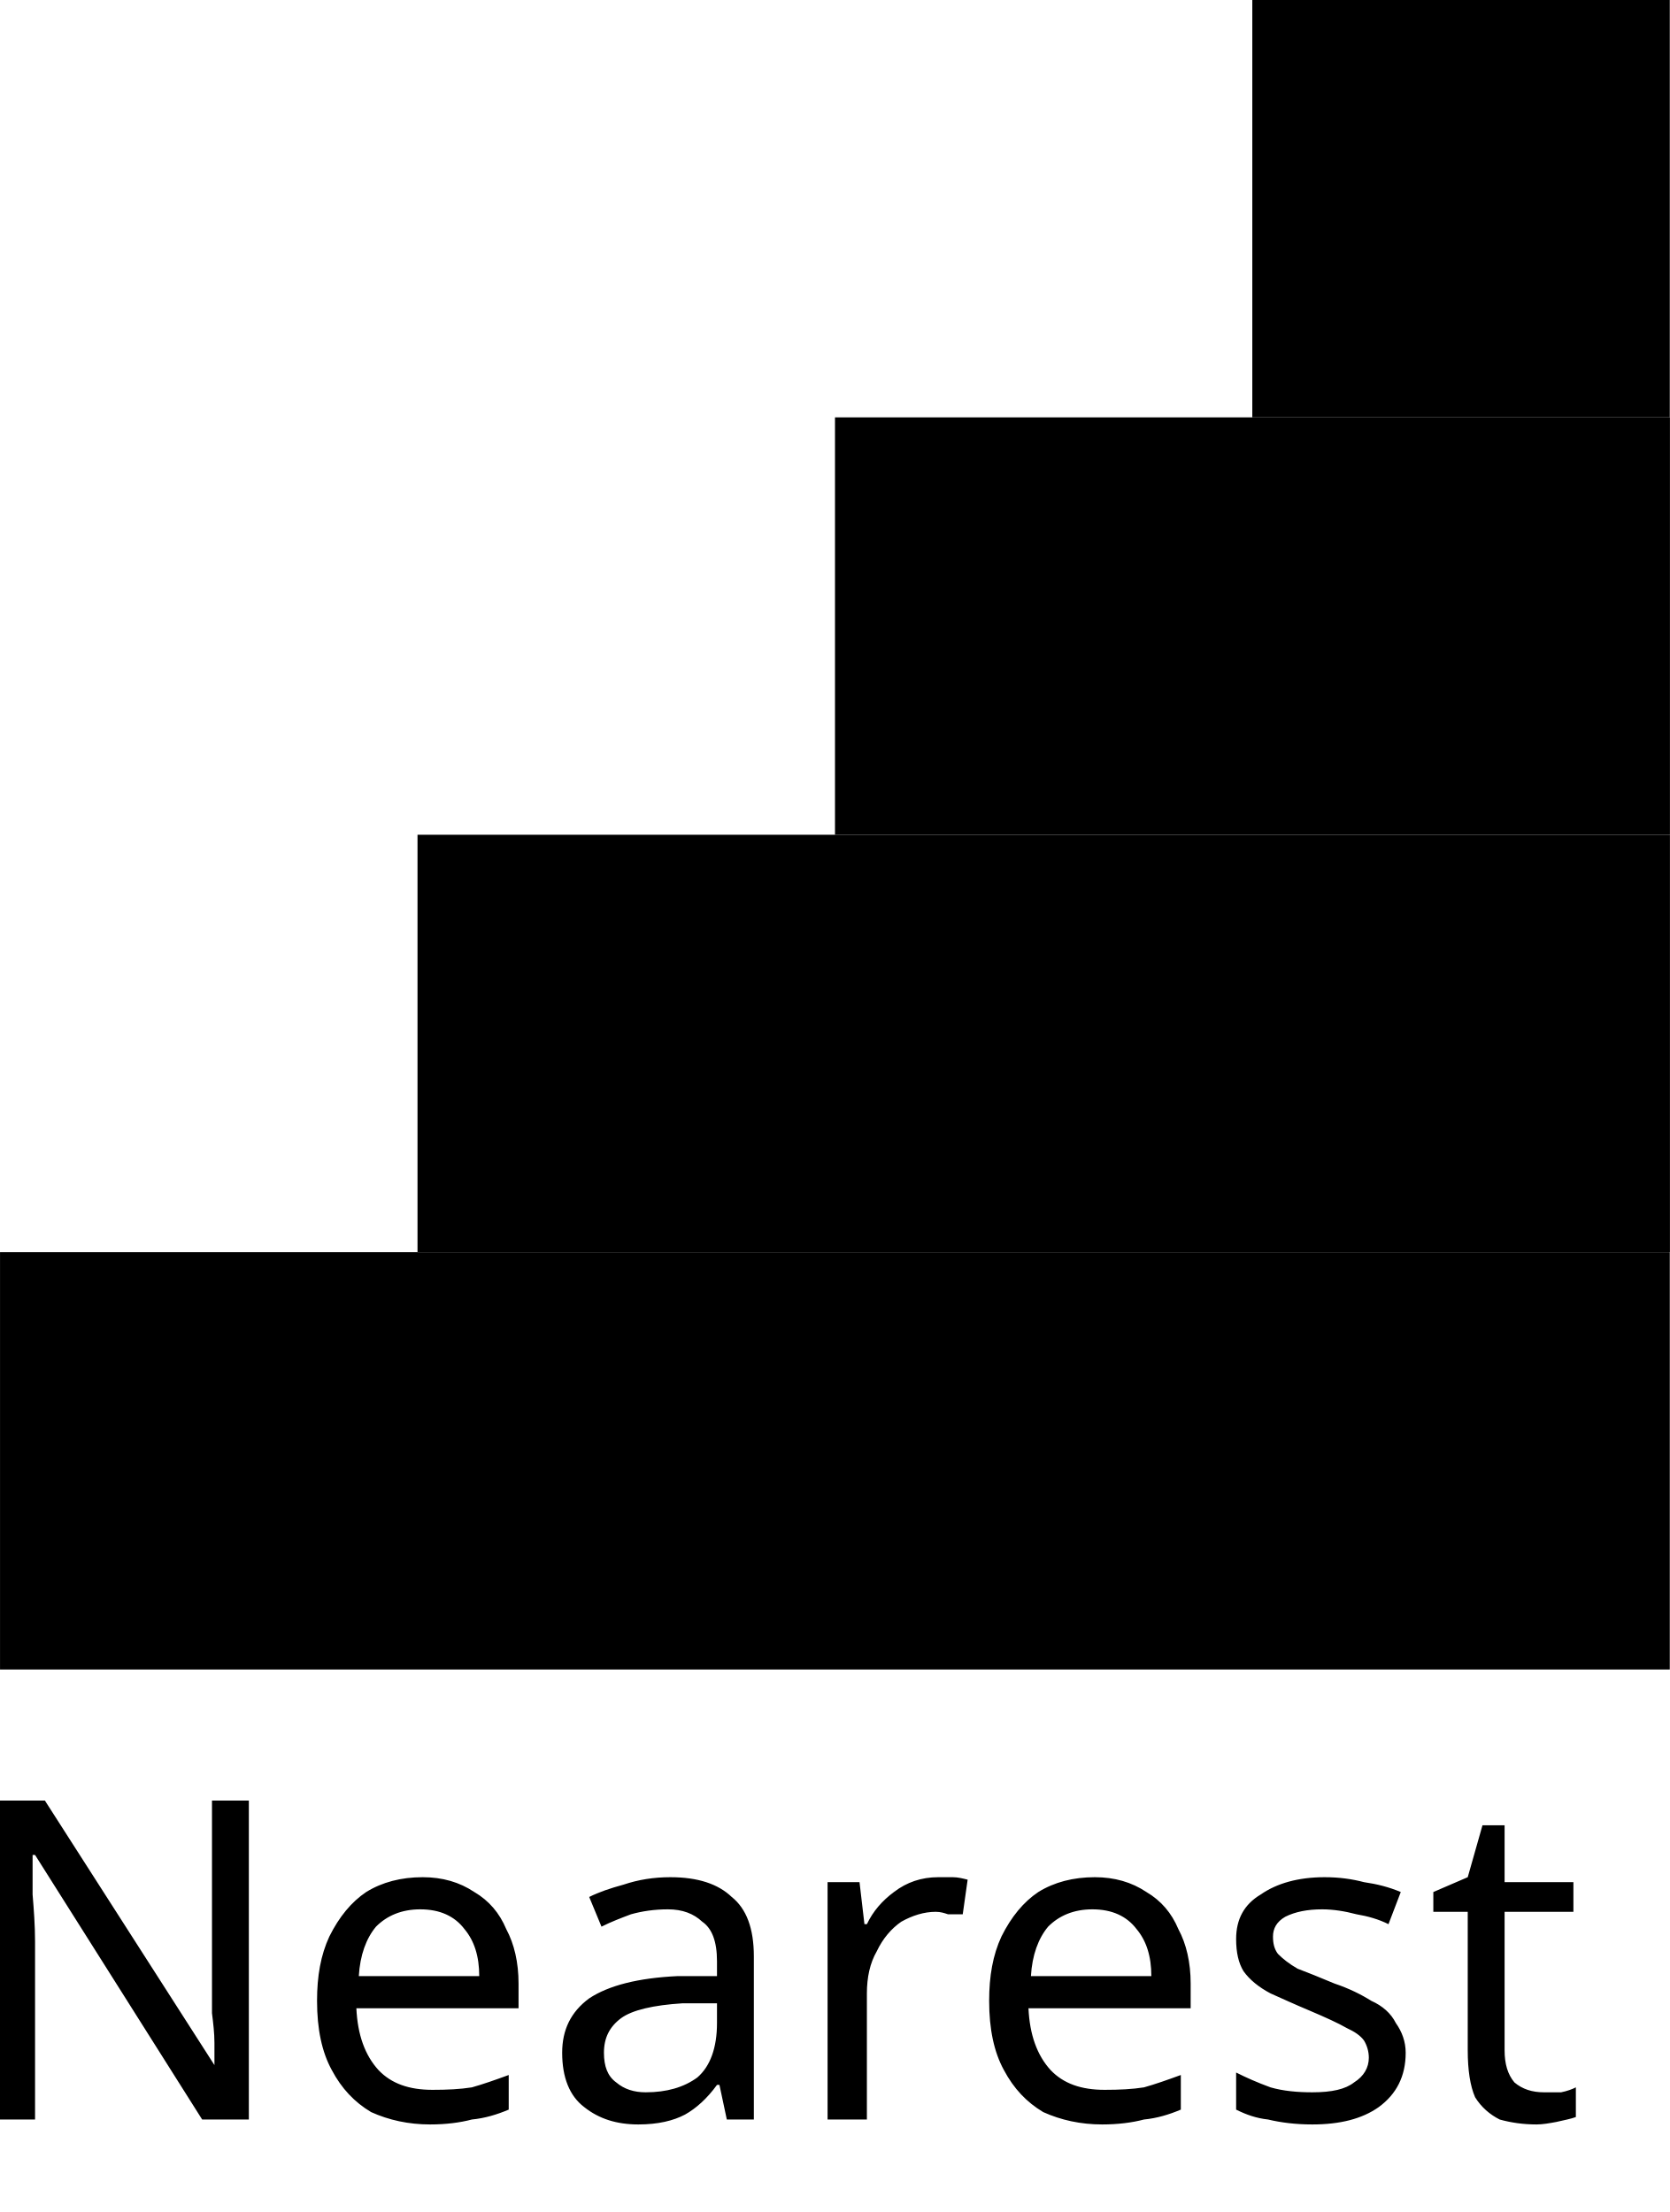
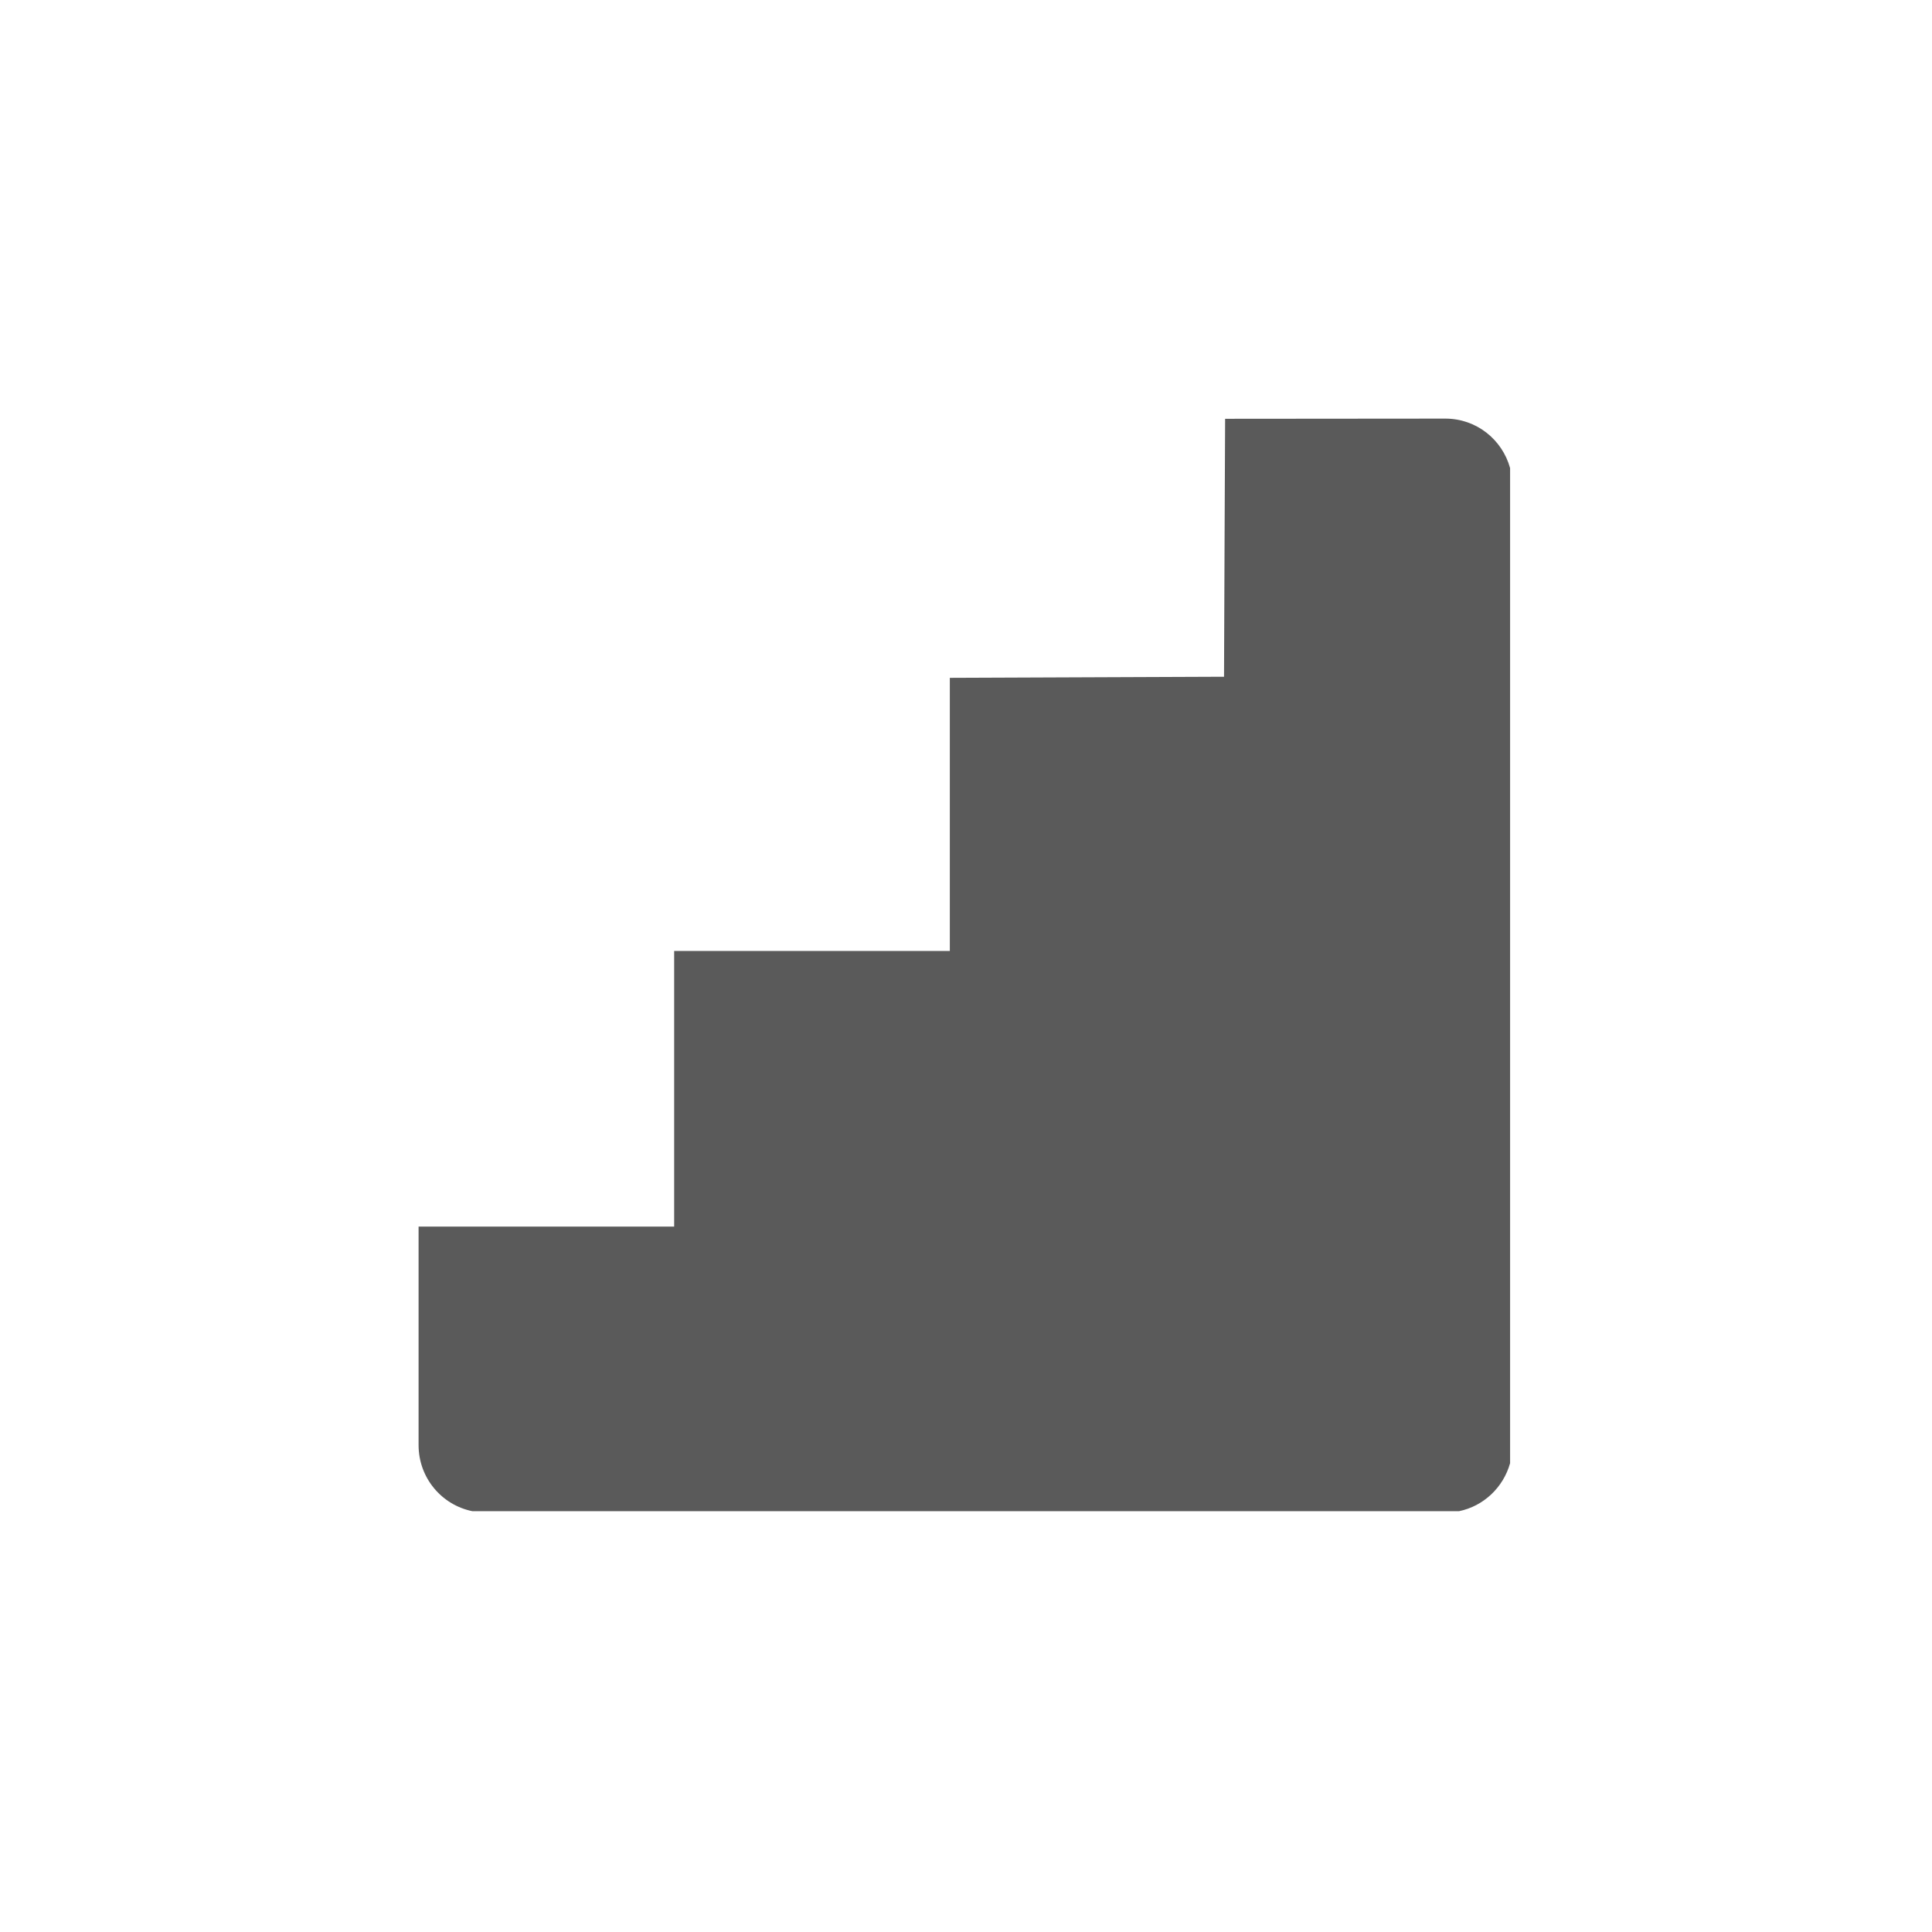
- <svg xmlns="http://www.w3.org/2000/svg" width="40" height="53" viewBox="0 0 10.583 14.023" version="1.1" id="svg8">
+ <svg xmlns="http://www.w3.org/2000/svg" width="40" height="40" viewBox="0 0 10.583 10.583" version="1.1" id="svg8">
  <defs id="defs2" />
-   <g id="layer1" transform="translate(0,-282.9771)">
-     <rect style="opacity:1;fill:#000000;fill-opacity:1;fill-rule:nonzero;stroke:#000000;stroke-width:0.344;stroke-miterlimit:4;stroke-dasharray:none;stroke-dashoffset:0;stroke-opacity:1" id="rect815" width="10.239" height="2.302" x="0.172" y="291.087" />
-     <rect style="opacity:1;fill:#000000;fill-opacity:1;fill-rule:nonzero;stroke:#000000;stroke-width:0.344;stroke-miterlimit:4;stroke-dasharray:none;stroke-dashoffset:0;stroke-opacity:1" id="rect815-3" width="7.594" height="2.302" x="2.818" y="288.441" />
-     <rect style="opacity:1;fill:#000000;fill-opacity:1;fill-rule:nonzero;stroke:#000000;stroke-width:0.344;stroke-miterlimit:4;stroke-dasharray:none;stroke-dashoffset:0;stroke-opacity:1" id="rect815-3-6" width="4.948" height="2.302" x="5.464" y="285.795" />
-     <rect style="opacity:1;fill:#000000;fill-opacity:1;fill-rule:nonzero;stroke:#000000;stroke-width:0.344;stroke-miterlimit:4;stroke-dasharray:none;stroke-dashoffset:0;stroke-opacity:1" id="rect815-3-6-7" width="2.302" height="2.302" x="8.109" y="283.149" />
-     <text xml:space="preserve" style="font-style:normal;font-weight:normal;font-size:10.55px;line-height:1.25;font-family:sans-serif;letter-spacing:0px;word-spacing:0px;fill:#000000;fill-opacity:1;stroke:none;stroke-width:0.265" x="-0.276" y="295.472" id="text864" transform="scale(0.996825,1.003185)">
-       <tspan id="tspan862" x="-0.276" y="295.472" style="font-size:2.813px;stroke-width:0.265">Nearest</tspan>
-     </text>
+   <g id="layer1" transform="translate(-1.0335785e-4,-282.977)">
+     <path style="opacity:1;fill:#5a5a5a;fill-opacity:1;stroke:none;stroke-width:1.1;stroke-linecap:round;stroke-linejoin:round;stroke-miterlimit:4;stroke-dasharray:none;stroke-dashoffset:0;stroke-opacity:0" d="m 6.711,285.271 -0.003,0.662 -0.003,0.751 -0.751,0.003 -0.751,0.003 v 0.748 0.748 H 4.448 3.693 v 0.755 0.755 H 2.939 2.293 v 1.197 c 0,0.179 0.126,0.328 0.295,0.362 h 2.64 2.764 c 0.136,-0.028 0.243,-0.131 0.28,-0.263 v -2.774 -2.677 c -0.043,-0.156 -0.184,-0.271 -0.355,-0.271 z" id="path4774" />
  </g>
</svg>
